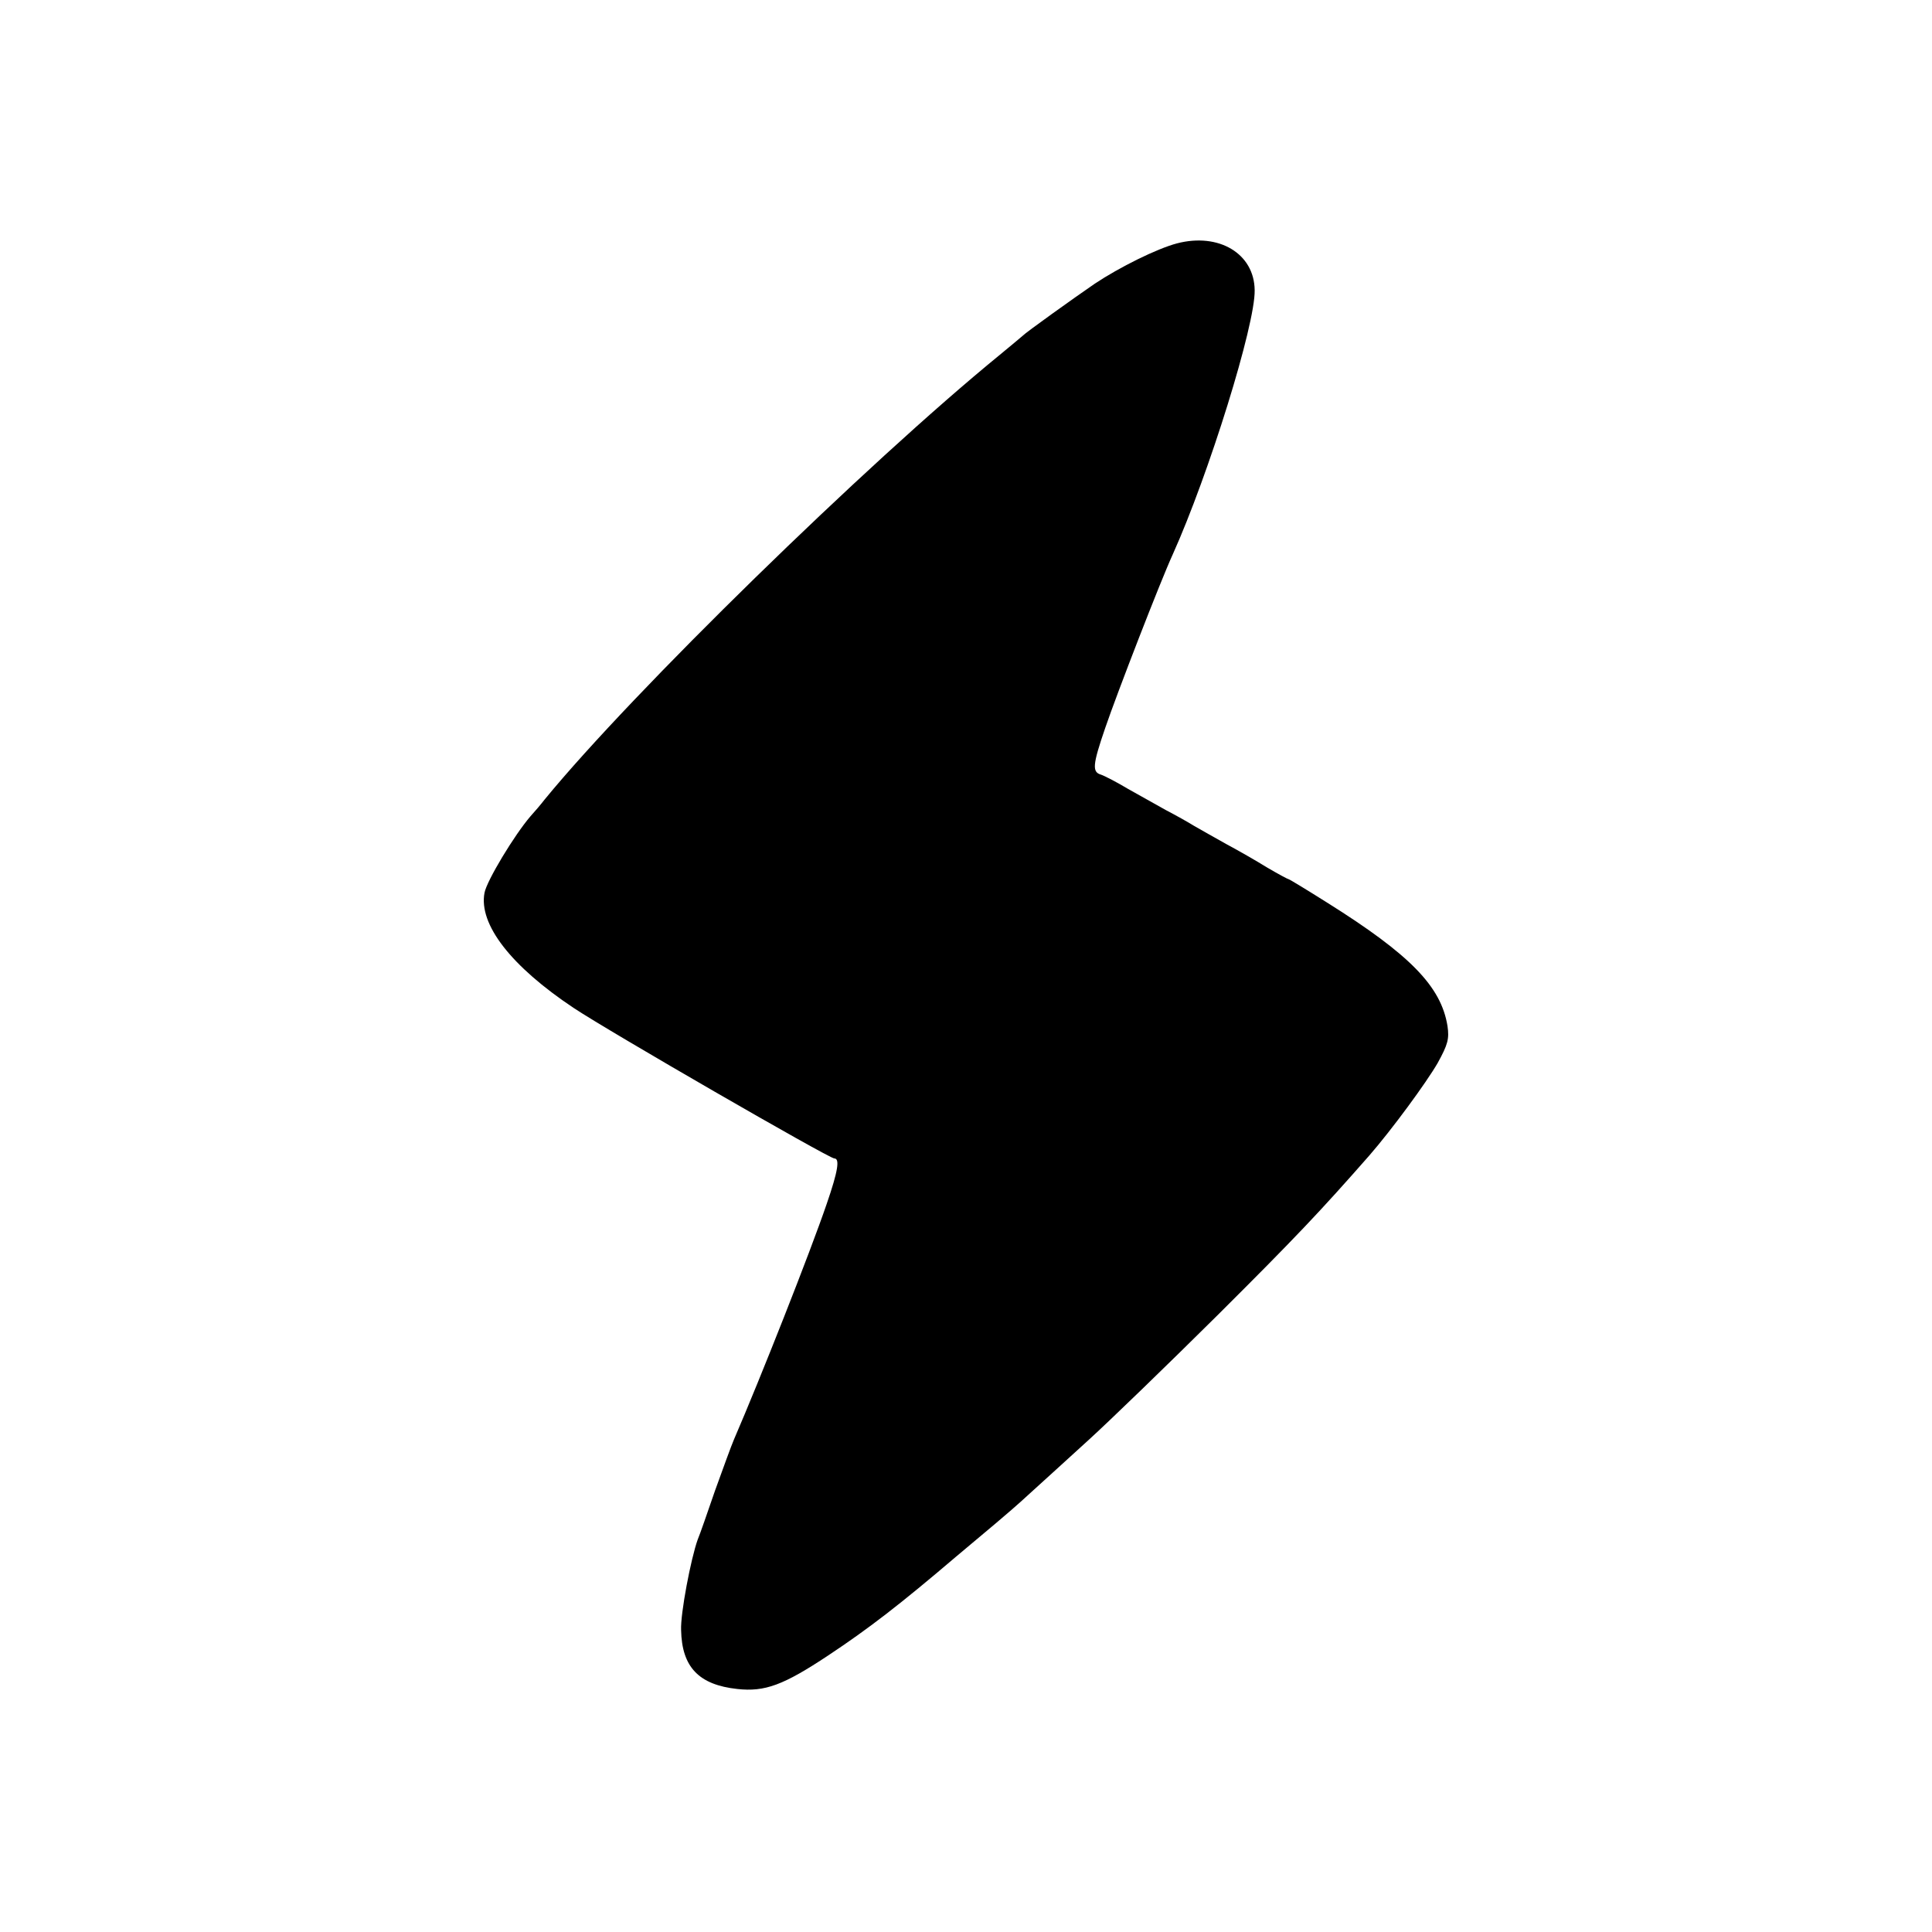
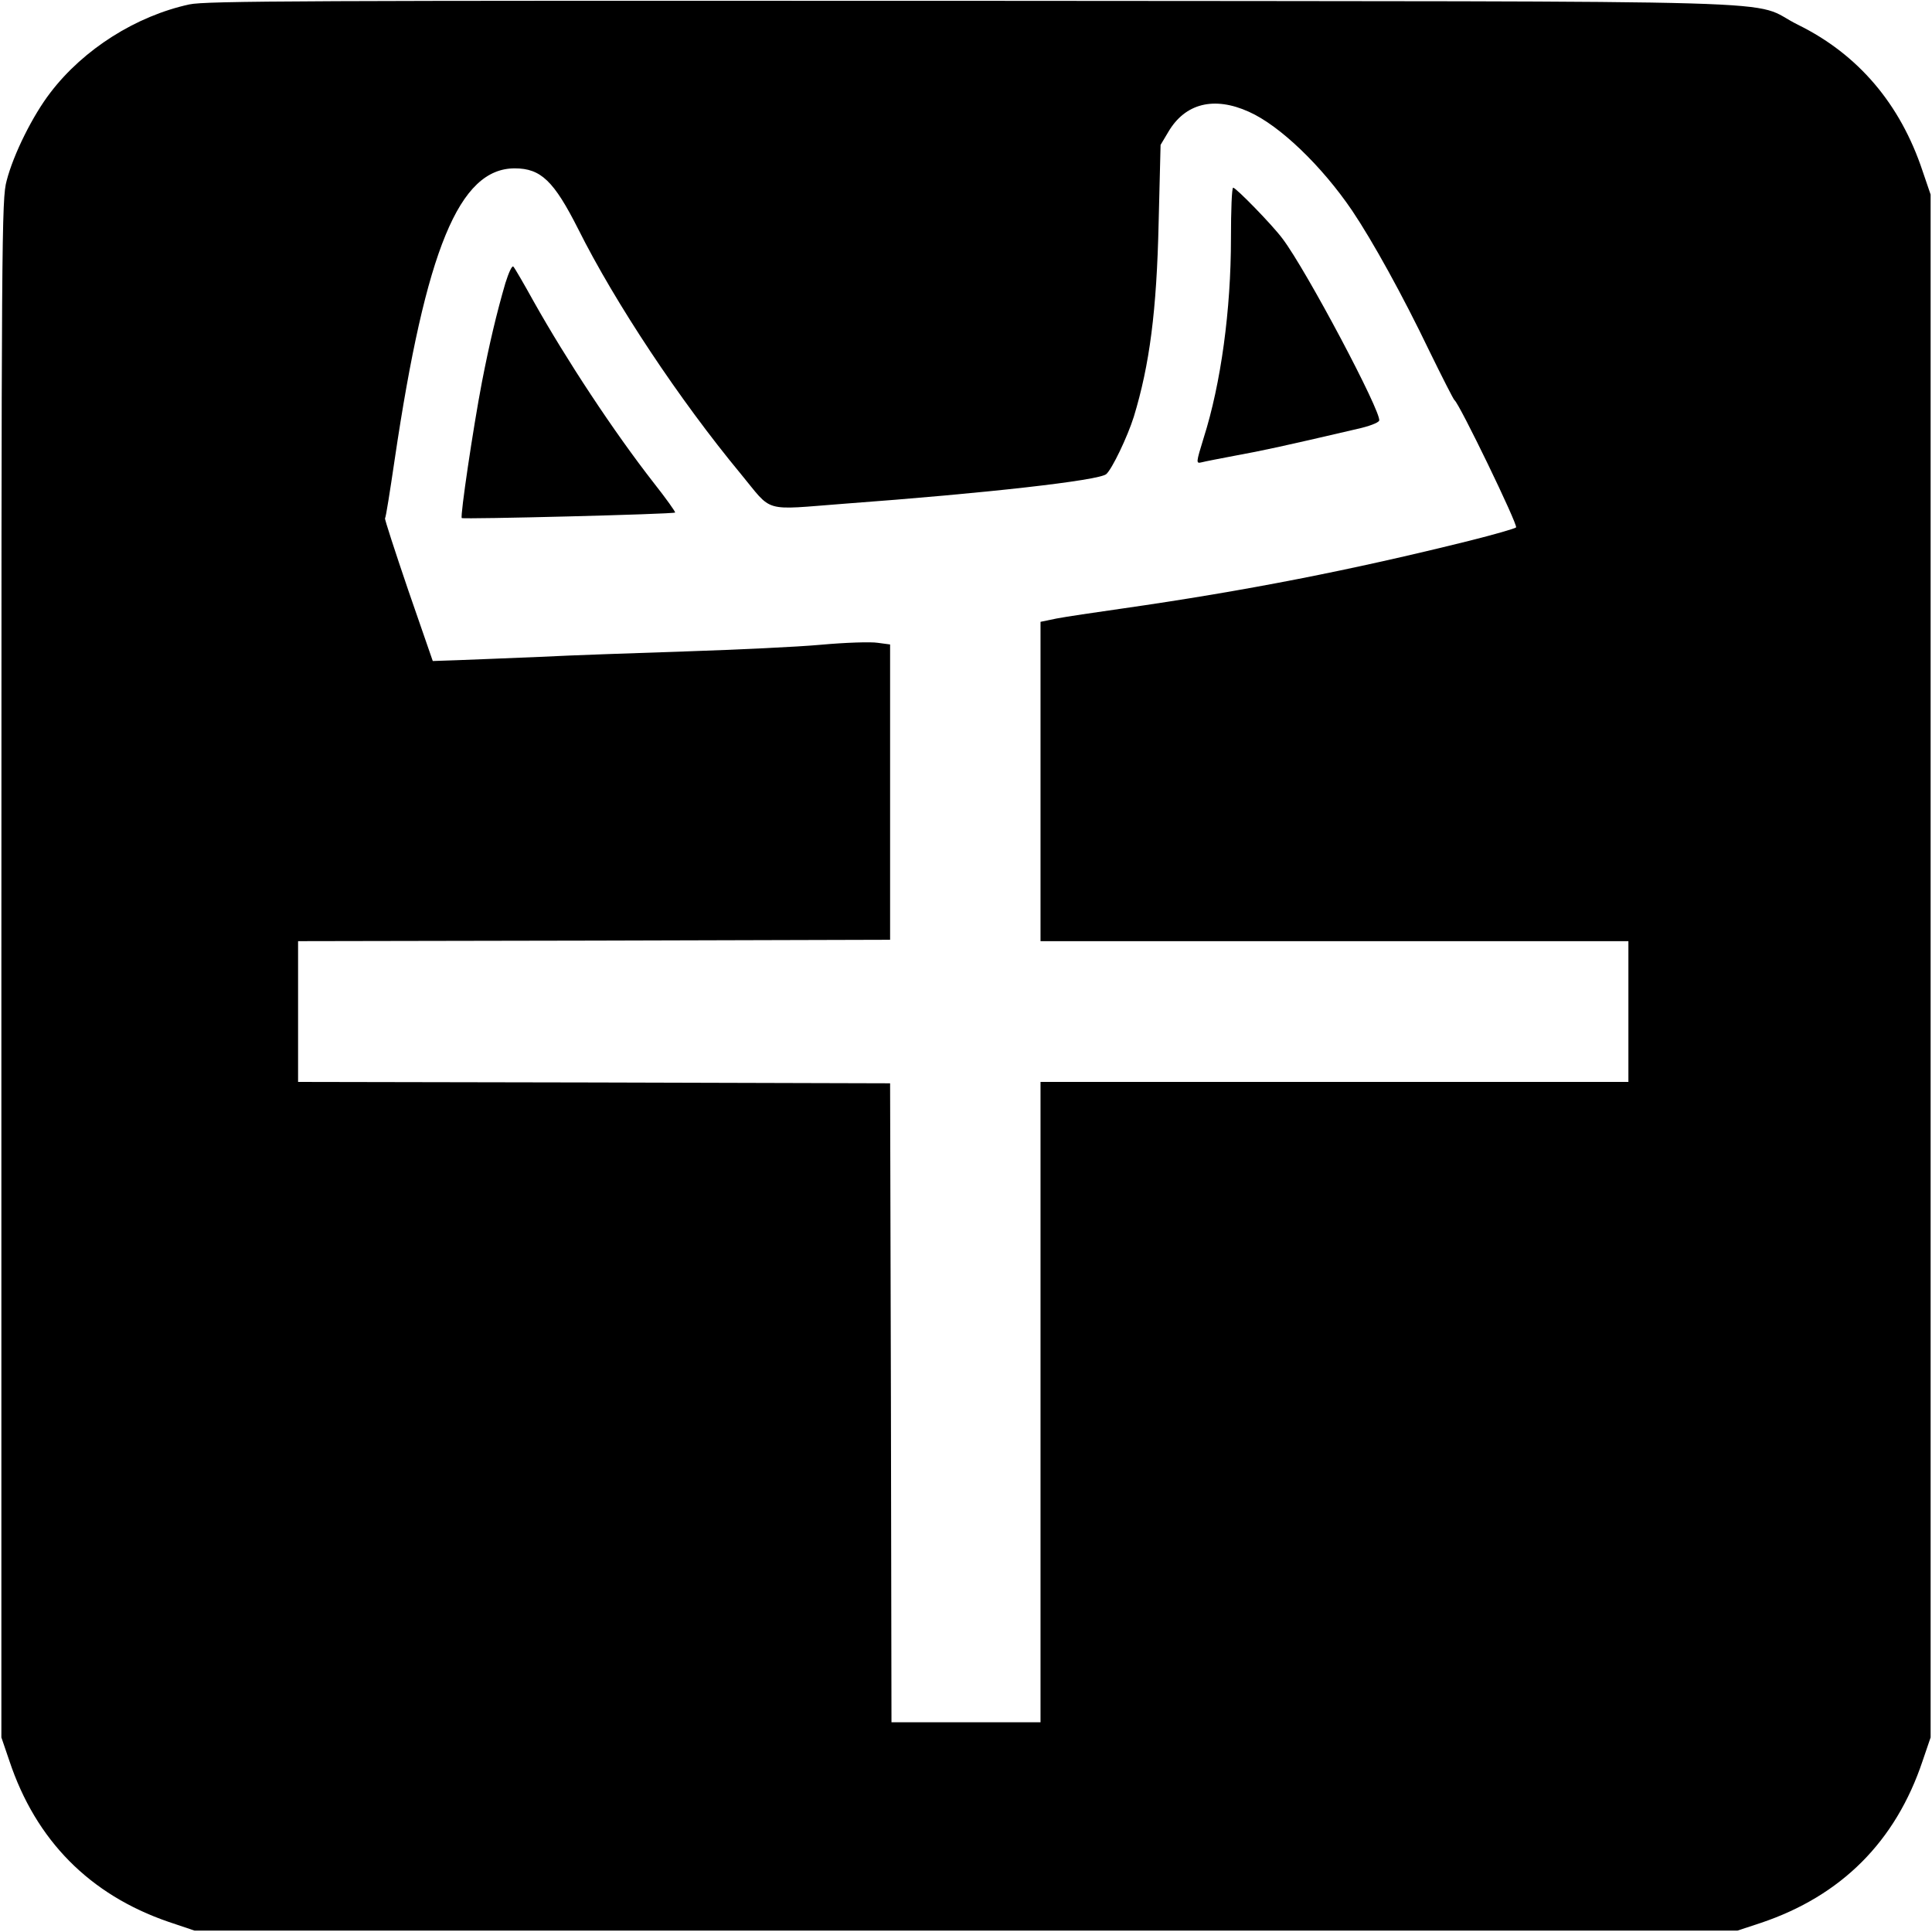
- <svg xmlns="http://www.w3.org/2000/svg" version="1.0" width="512pt" height="512pt" viewBox="0 0 512 512" preserveAspectRatio="xMidYMid meet">
-   <g transform="translate(0,512) scale(0.1,-0.1)" fill="#000000" stroke="none">
-     <path d="M3119 4475 c-53 -14 -152 -63 -218 -107 -54 -37 -184 -130 -191 -138 -3 -3 -30 -25 -60 -50 -355 -290 -974 -895 -1206 -1178 -10 -13 -27 -33 -38 -45 -43 -50 -116 -171 -122 -203 -16 -84 71 -195 236 -305 93 -62 677 -399 691 -399 15 0 10 -33 -20 -120 -44 -129 -176 -463 -246 -625 -7 -16 -29 -77 -50 -135 -20 -58 -40 -116 -46 -130 -18 -50 -46 -196 -44 -240 2 -98 47 -145 149 -156 73 -8 122 10 241 89 107 71 190 135 339 262 39 33 87 73 106 89 19 16 60 51 90 79 30 27 100 91 155 141 55 50 208 198 340 329 208 207 275 278 404 425 60 69 151 193 181 245 27 49 31 64 26 98 -17 105 -99 189 -319 327 -54 34 -100 62 -102 62 -2 0 -28 14 -57 31 -29 18 -78 46 -108 62 -30 17 -68 38 -85 48 -16 10 -50 29 -75 42 -25 14 -70 39 -100 56 -30 18 -63 35 -72 38 -24 7 -23 25 11 124 31 91 146 388 179 460 95 211 219 609 217 700 -1 97 -95 153 -206 124z" />
-   </g>
+ <svg xmlns="http://www.w3.org/2000/svg" version="1" width="933.333" height="933.333" viewBox="0 0 700 700">
+   <path d="M68.6 1.6C49.3 5.8 30.3 17.8 18.3 33.5c-6.4 8.3-13.4 22.3-15.9 32C.6 72.2.5 82.9.5 351v278.5l2.9 8.5c9.6 28.8 29.1 48.5 57.6 58.3l9.5 3.2h559l8.5-2.8c29.1-9.8 48.8-29.4 58.6-58.7l2.9-8.5v-559l-2.9-8.5c-8.1-24.4-23.4-42.3-45.1-53C632.4-.4 665.9.6 352.5.3 110.2.2 74.6.3 68.6 1.6zm383.9 38.9c11.2 5 26.4 19.6 37.4 35.8 7.4 11 18.3 30.7 27.9 50.7 4.7 9.6 8.8 17.7 9.2 18 1.7 1.1 23.1 45.3 22.3 46.1-.4.4-8 2.6-16.8 4.8-43 10.7-81.3 18.2-126 24.6-9.9 1.4-20.6 3-23.7 3.6l-5.8 1.2V341h213v51H377v232h-54l-.2-115.8-.3-115.7-107.2-.3L108 392v-51l107.3-.2 107.2-.3v-107l-4.5-.6c-2.5-.4-11.7-.1-20.5.7-8.8.8-30.6 1.8-48.5 2.4-17.9.6-41.9 1.4-53.5 2-11.5.5-25 1-29.9 1.2l-8.8.3-8.9-25.7c-4.8-14.1-8.6-25.8-8.4-26 .3-.2 1.8-9.8 3.5-21.3C154.3 90.2 166.4 61 186.5 61c9.5 0 14.2 4.6 23 22 13.4 26.8 36.7 61.9 58.9 88.7 11.8 14.3 7.5 13.1 37.6 10.8 51.4-3.8 92-8.4 94.8-10.7 2.1-1.8 7.7-13.5 10-20.8 5.7-18.7 8.3-38.3 9-70.5l.7-28 2.8-4.7c6.1-10.4 16.6-13 29.2-7.3z" />
+   <path d="M446 86.4c0 25.8-3.6 52.5-9.9 72.3-2.8 9.1-2.8 9.3-.7 8.8 1.1-.3 6.8-1.4 12.6-2.5 9.3-1.7 16.4-3.2 43.8-9.6 4.1-.9 7.6-2.2 7.9-3 1-2.8-26.3-54.4-35-65.9-3.7-5-16.9-18.5-17.9-18.5-.5 0-.8 8.3-.8 18.4zM183.1 102.6c-3.2 11-5.8 22-8.5 35.9-3.2 16.7-7.9 48.5-7.3 49.2.6.5 76.7-1.4 77.3-2 .2-.2-3.2-5-7.7-10.7-14.6-18.7-31.7-44.7-43.5-65.7-3.6-6.5-6.9-12.2-7.4-12.7s-1.7 2.2-2.9 6z" />
</svg>
